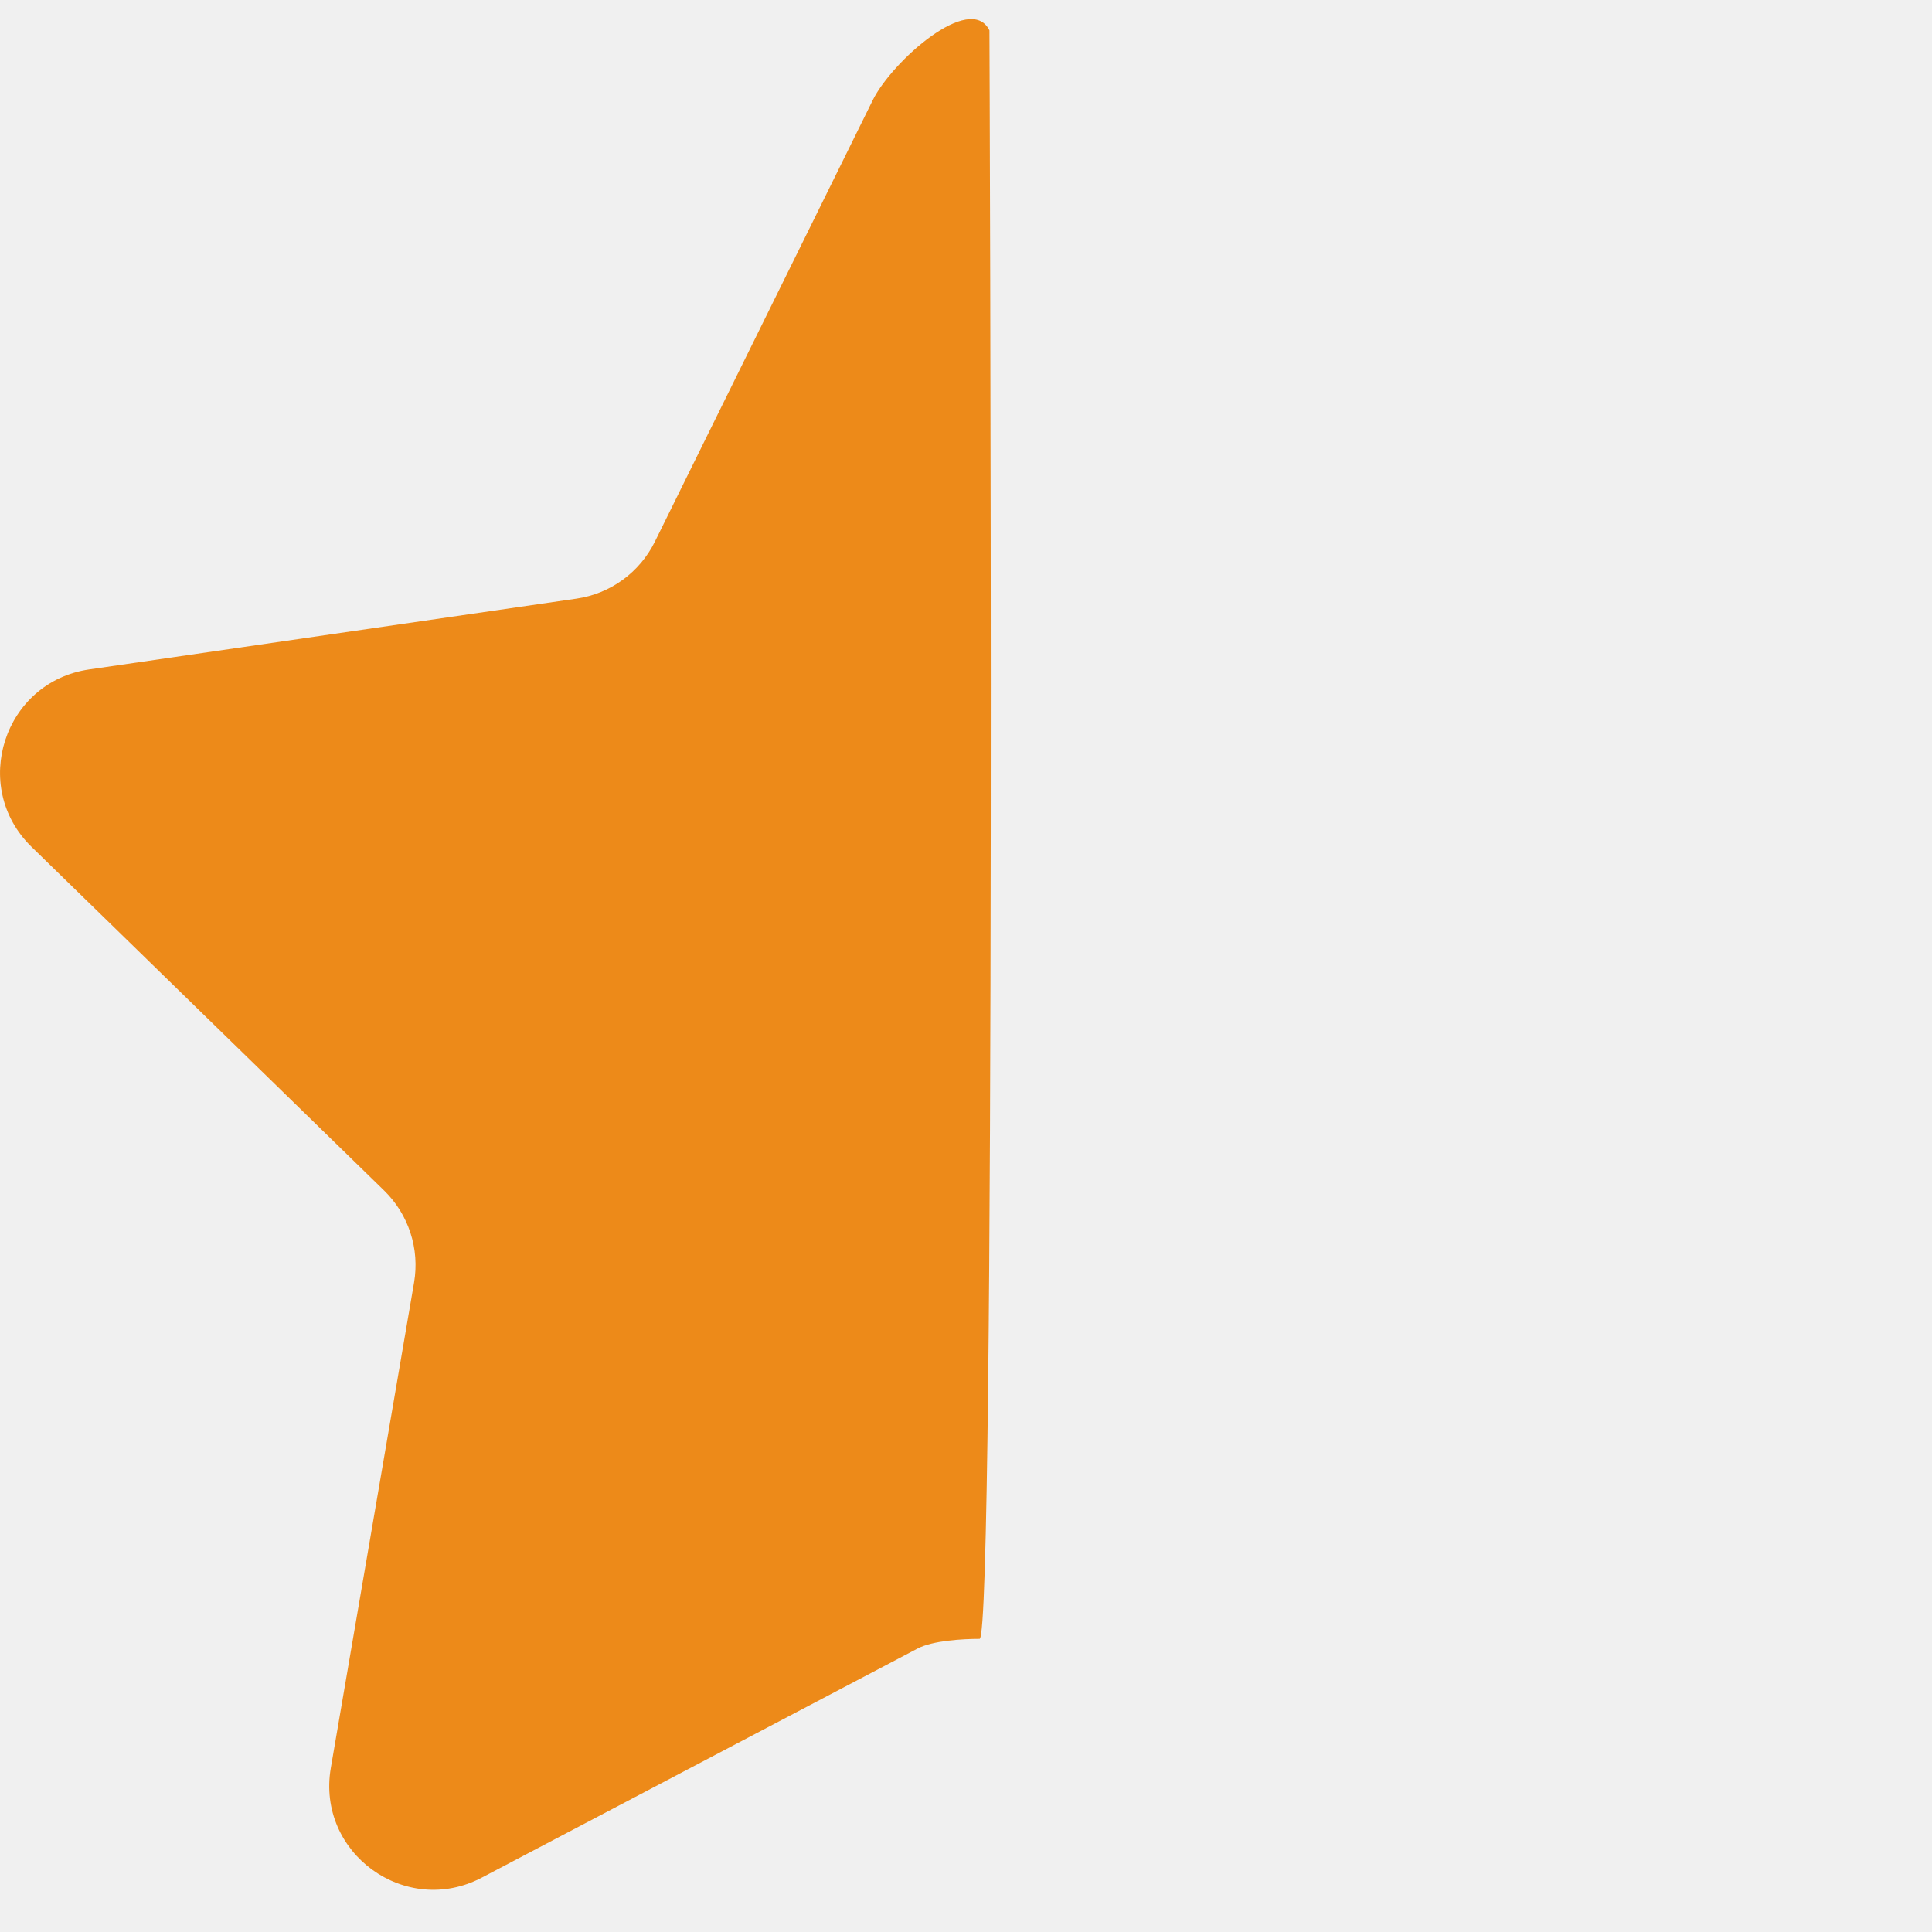
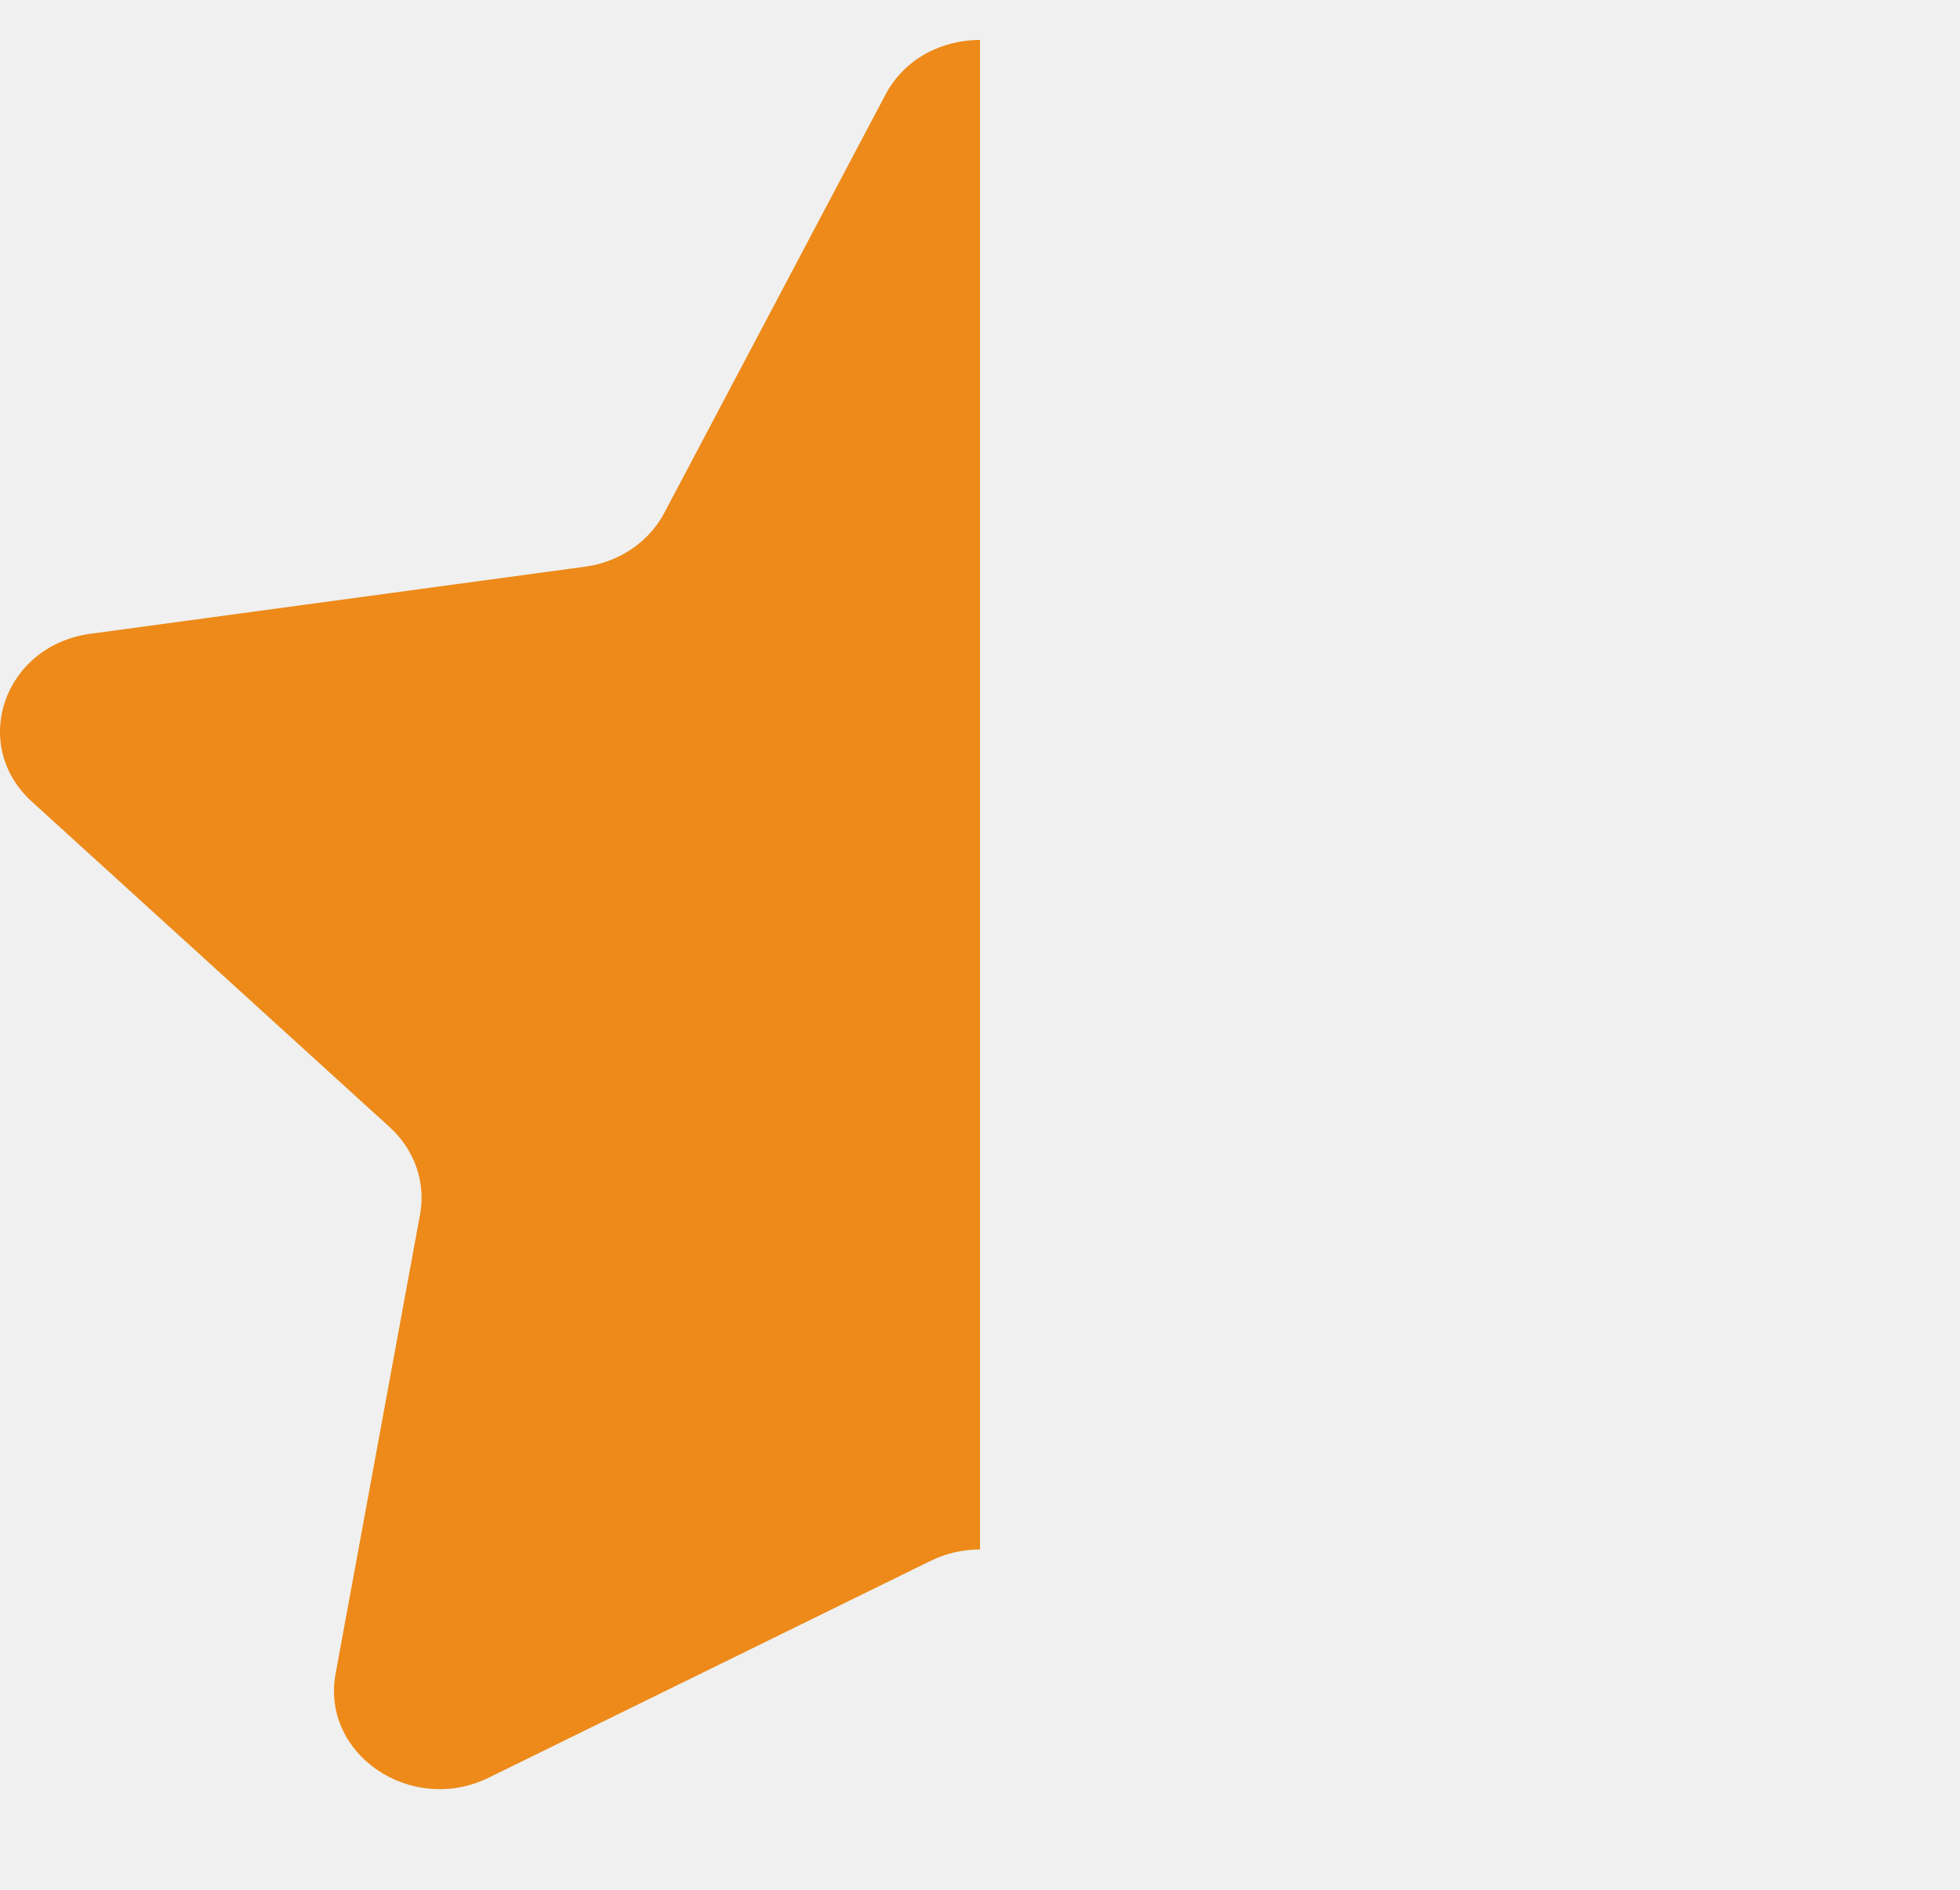
- <svg xmlns="http://www.w3.org/2000/svg" height="800px" width="800px" version="1.1" id="Capa_1" viewBox="0 0 47.94 47.94">
-   <defs />
-   <path style="fill:#ED8A19;" d="M 24.552 0.754 C 24.552 0.754 24.719 40.666 24.307 40.666 C 23.894 40.666 23.145 40.708 22.769 40.906 L 11.955 46.591 C 10.061 47.587 7.847 45.978 8.209 43.869 L 10.274 31.827 C 10.418 30.99 10.14 30.135 9.532 29.542 L 0.783 21.014 C -0.749 19.52 0.096 16.918 2.214 16.611 L 14.305 14.854 C 15.146 14.732 15.873 14.204 16.249 13.442 L 21.656 2.486 C 22.129 1.526 24.079 -0.205 24.552 0.754 Z" />
+ <svg xmlns="http://www.w3.org/2000/svg" width="28" height="27" viewBox="0 0 28 27" fill="none">
+   <mask id="half">
+     <rect x="0" y="0" width="28" height="27" fill="white" />
+     <rect x="50%" y="0" width="28" height="27" fill="black" />
+   </mask>
+   <g clip-path="url(#clip0_25_36)" mask="url(#half)">
+     <path d="M15.352 1.355L18.51 7.328C18.73 7.743 19.154 8.031 19.645 8.097L26.707 9.055C27.944 9.223 28.438 10.641 27.543 11.455L22.433 16.104C22.078 16.427 21.916 16.893 22 17.35L23.206 23.914C23.417 25.064 22.124 25.94 21.018 25.398L14.702 22.299C14.263 22.084 13.738 22.084 13.298 22.299L6.982 25.398C5.876 25.941 4.583 25.064 4.794 23.914L6.001 17.35C6.085 16.893 5.922 16.427 5.567 16.104L0.457 11.455C-0.438 10.641 0.056 9.222 1.293 9.055L8.355 8.097C8.846 8.031 9.271 7.743 9.49 7.328L12.648 1.355C13.201 0.309 14.799 0.309 15.352 1.355Z" fill="#ED8A19" />
+   </g>
+   <defs>
+     <clipPath id="clip0_25_36">
+       <rect width="28" height="26.133" fill="white" />
+     </clipPath>
+   </defs>
</svg>
